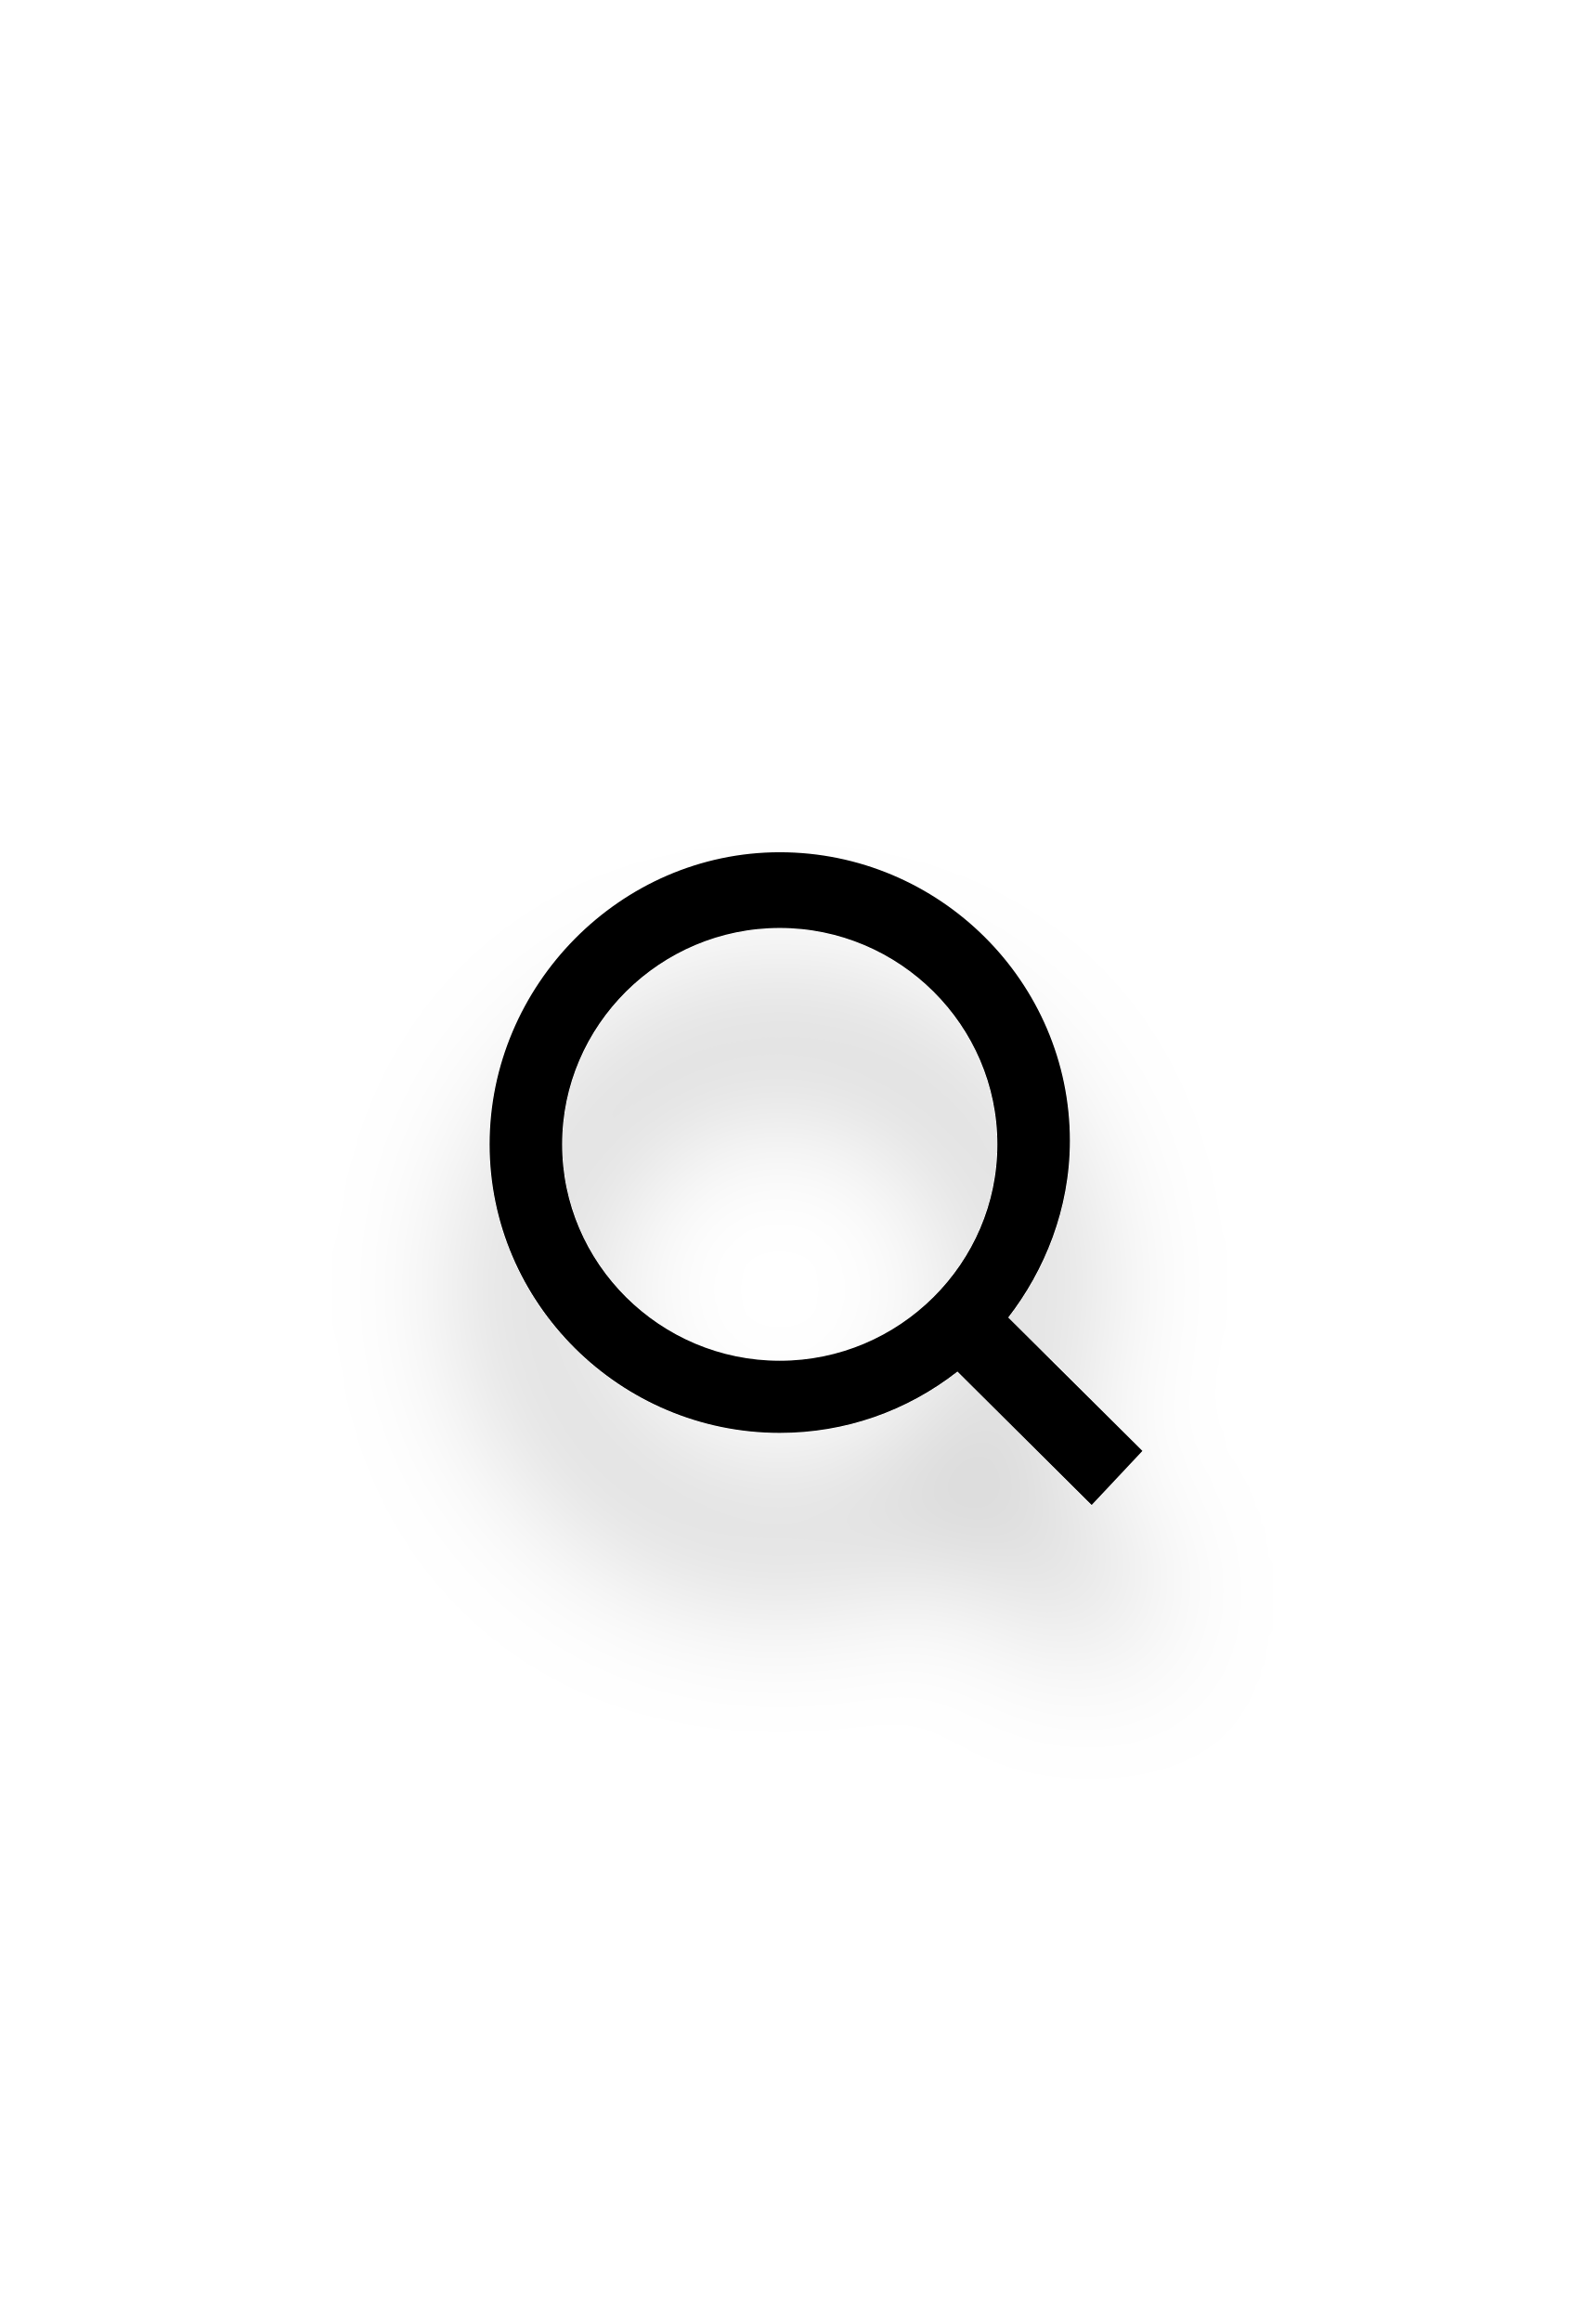
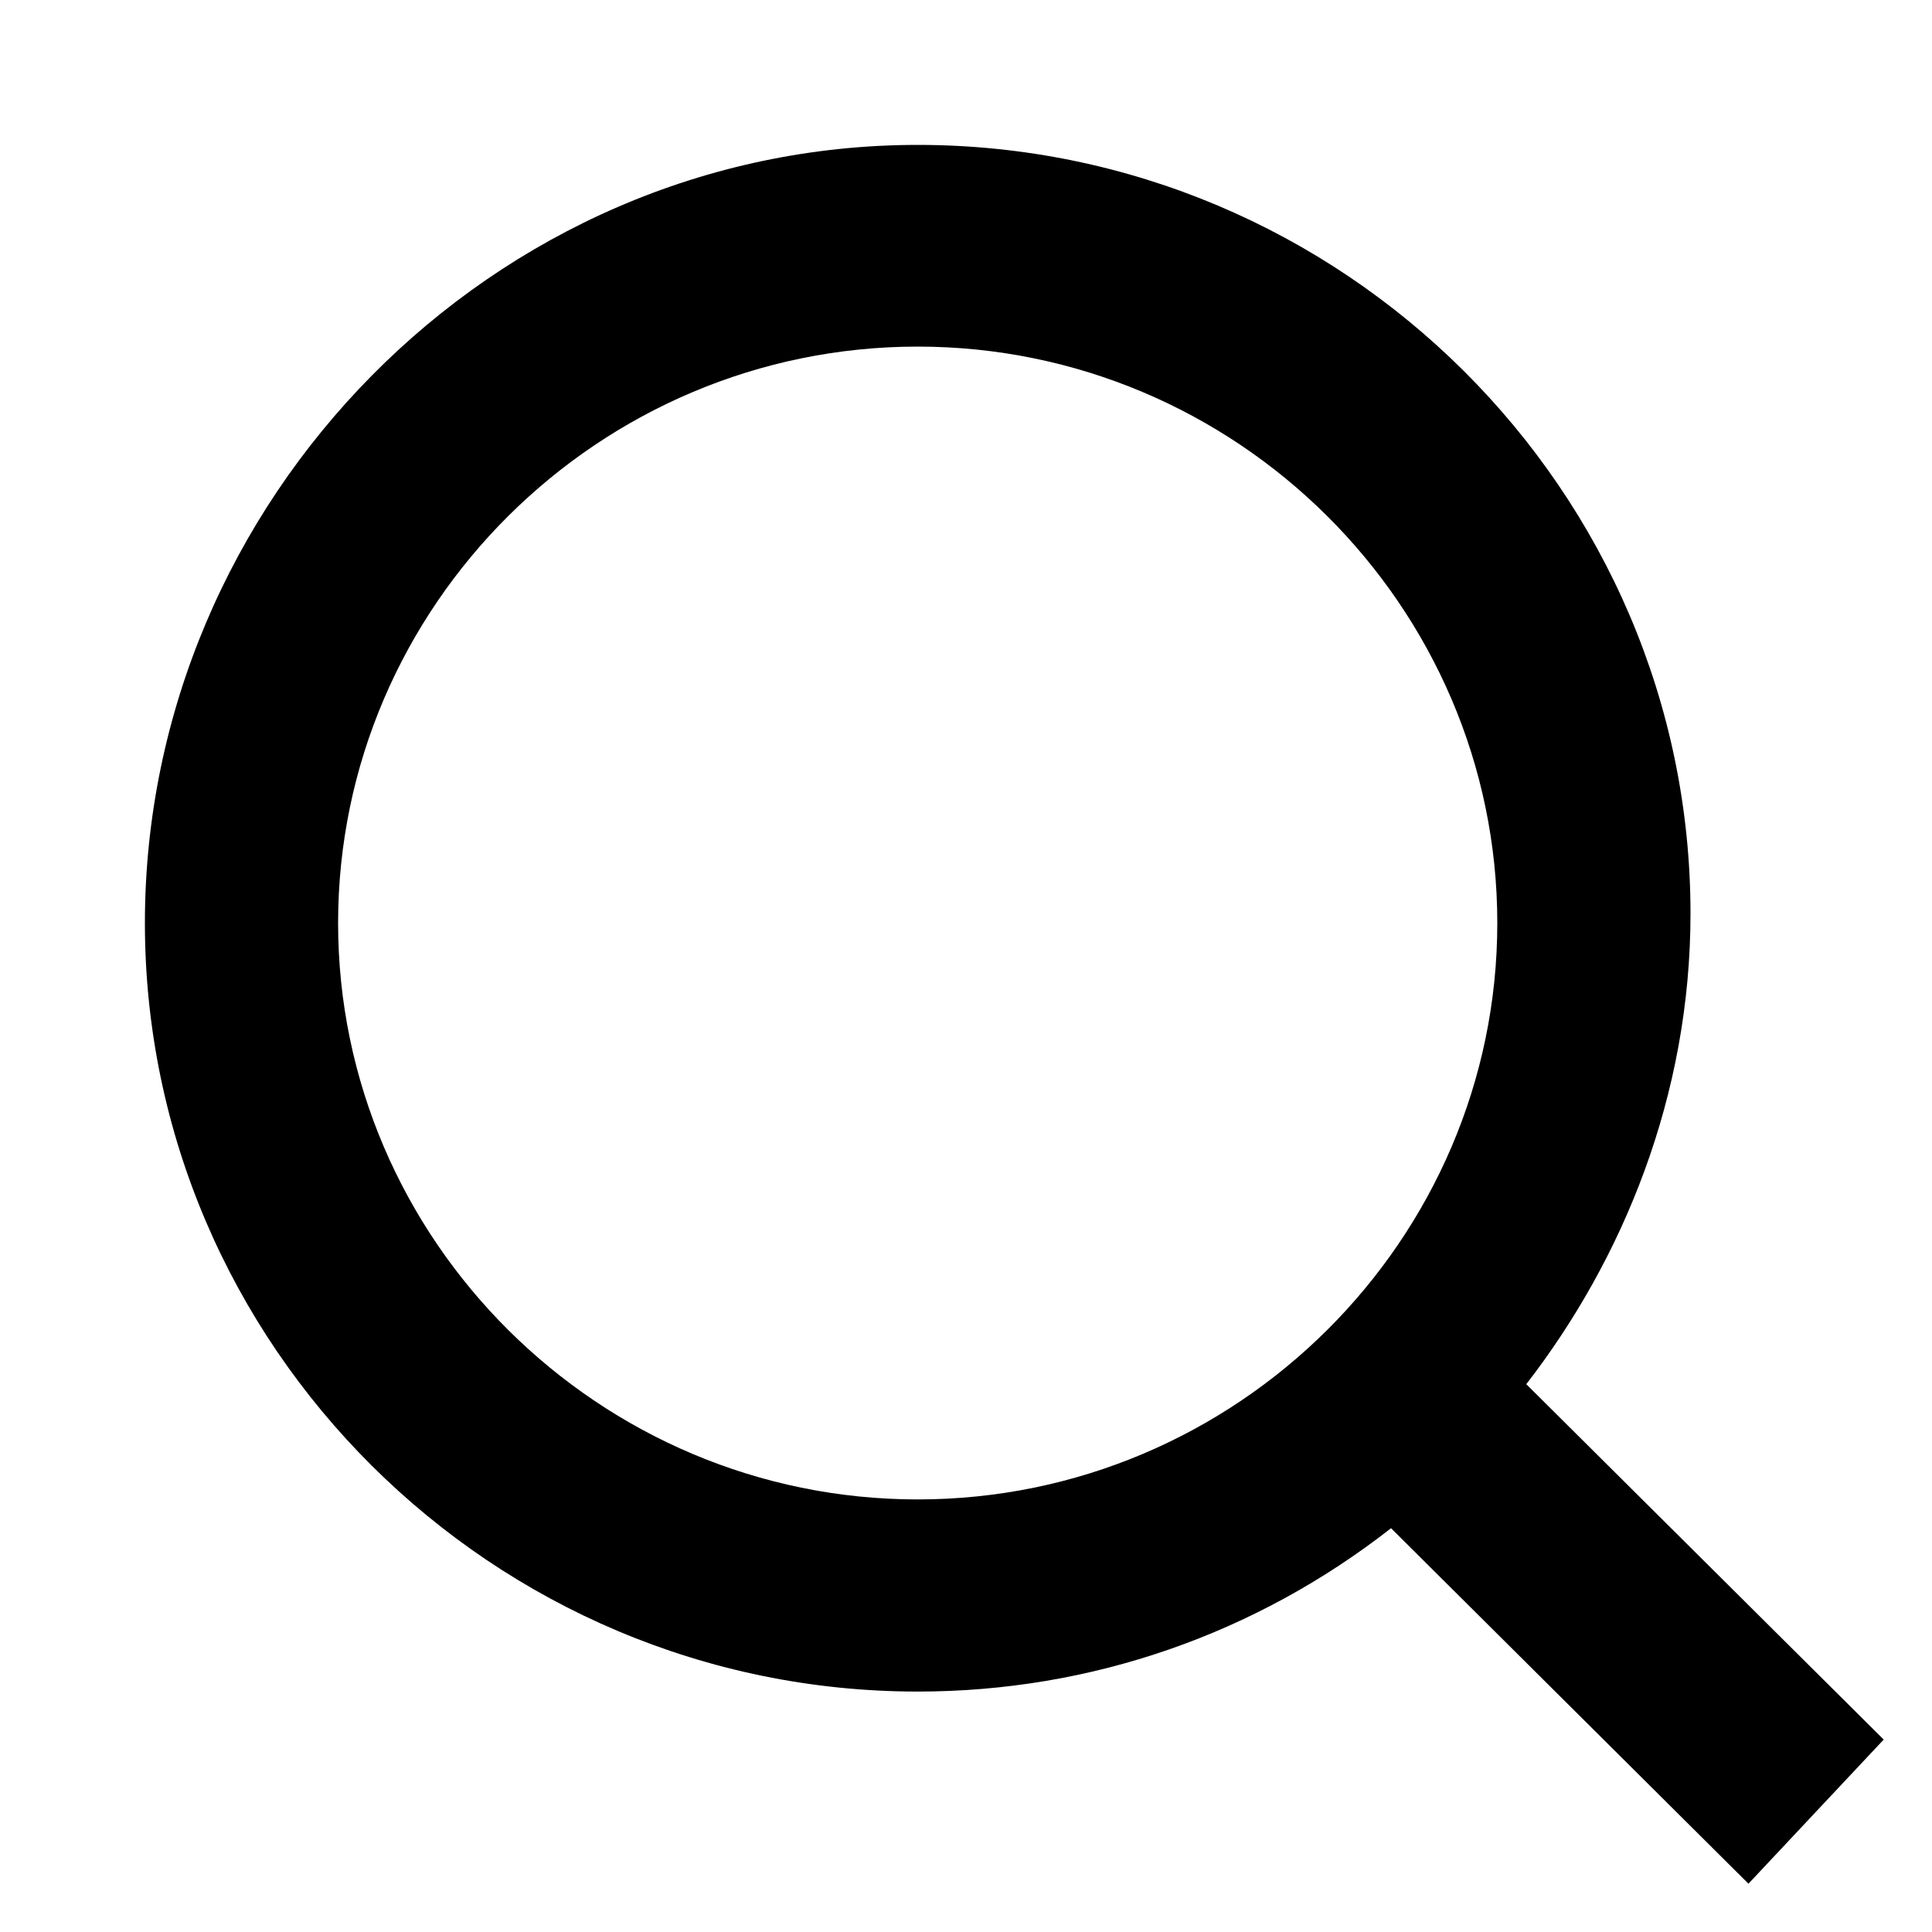
- <svg xmlns="http://www.w3.org/2000/svg" width="44" height="64" viewBox="0 0 44 64" fill="none">
-   <g filter="url(#filter0_d_53801_537)">
-     <path d="M31.5 40.008L27.8 36.329C28.8 35.036 29.5 33.345 29.5 31.456C29.5 27.08 25.9 23.5 21.5 23.5C17.1 23.5 13.5 27.18 13.5 31.555C13.5 35.931 17.1 39.511 21.5 39.511C23.3 39.511 25 38.914 26.4 37.82L30.1 41.5L31.5 40.008ZM21.5 37.522C18.2 37.522 15.5 34.837 15.5 31.555C15.5 28.273 18.2 25.588 21.5 25.588C24.8 25.588 27.5 28.273 27.5 31.555C27.5 34.837 24.8 37.522 21.5 37.522Z" fill="black" />
-   </g>
-   <defs>
-     <filter id="filter0_d_53801_537" x="-4" y="0" width="52" height="72" filterUnits="userSpaceOnUse" color-interpolation-filters="sRGB">
-       <feFlood flood-opacity="0" result="BackgroundImageFix" />
-       <feColorMatrix in="SourceAlpha" type="matrix" values="0 0 0 0 0 0 0 0 0 0 0 0 0 0 0 0 0 0 127 0" result="hardAlpha" />
-       <feOffset dy="4" />
-       <feGaussianBlur stdDeviation="2" />
-       <feComposite in2="hardAlpha" operator="out" />
-       <feColorMatrix type="matrix" values="0 0 0 0 0 0 0 0 0 0 0 0 0 0 0 0 0 0 0.25 0" />
-       <feBlend mode="normal" in2="BackgroundImageFix" result="effect1_dropShadow_53801_537" />
-       <feBlend mode="normal" in="SourceGraphic" in2="effect1_dropShadow_53801_537" result="shape" />
-     </filter>
-   </defs>
+ <svg xmlns="http://www.w3.org/2000/svg" width="20" height="20" viewBox="0 0 20 20" fill="none">
+   <path d="M19.5 18.008L15.8 14.329C16.8 13.036 17.5 11.345 17.5 9.456C17.5 5.08 13.9 1.5 9.5 1.5C5.1 1.5 1.5 5.18 1.5 9.555C1.5 13.931 5.1 17.511 9.5 17.511C11.3 17.511 13 16.914 14.4 15.82L18.1 19.5L19.5 18.008ZM9.5 15.522C6.2 15.522 3.5 12.837 3.5 9.555C3.5 6.273 6.2 3.588 9.5 3.588C12.8 3.588 15.5 6.273 15.5 9.555C15.5 12.837 12.8 15.522 9.5 15.522Z" fill="black" />
</svg>
